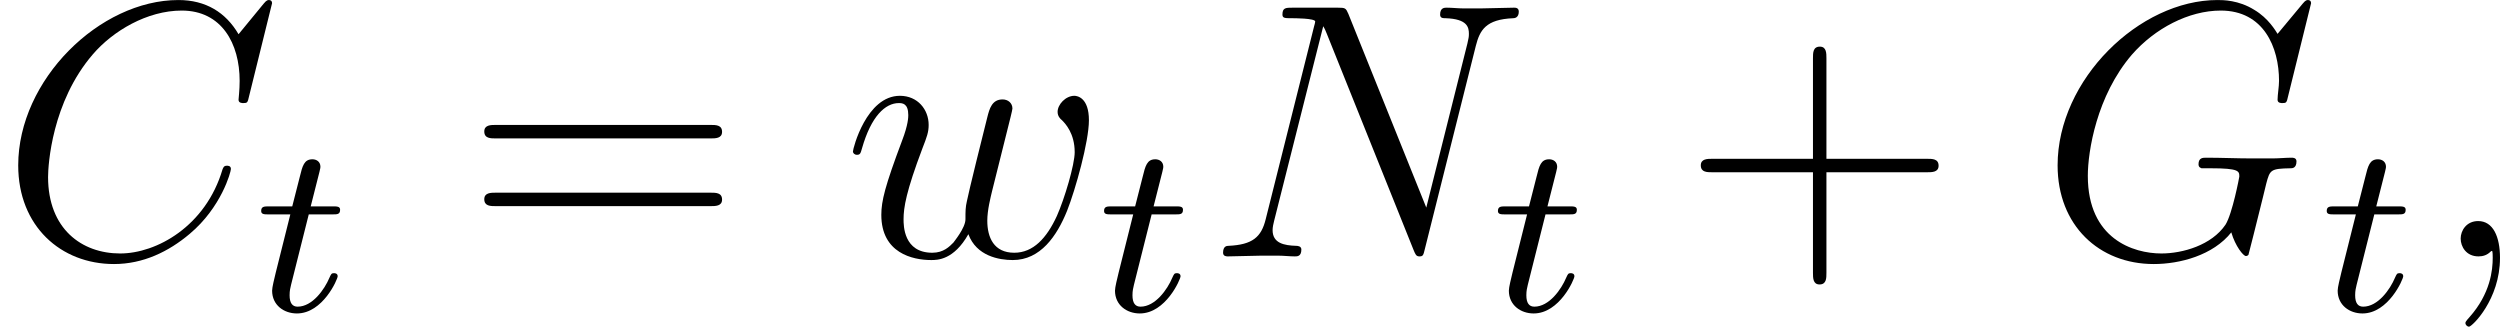
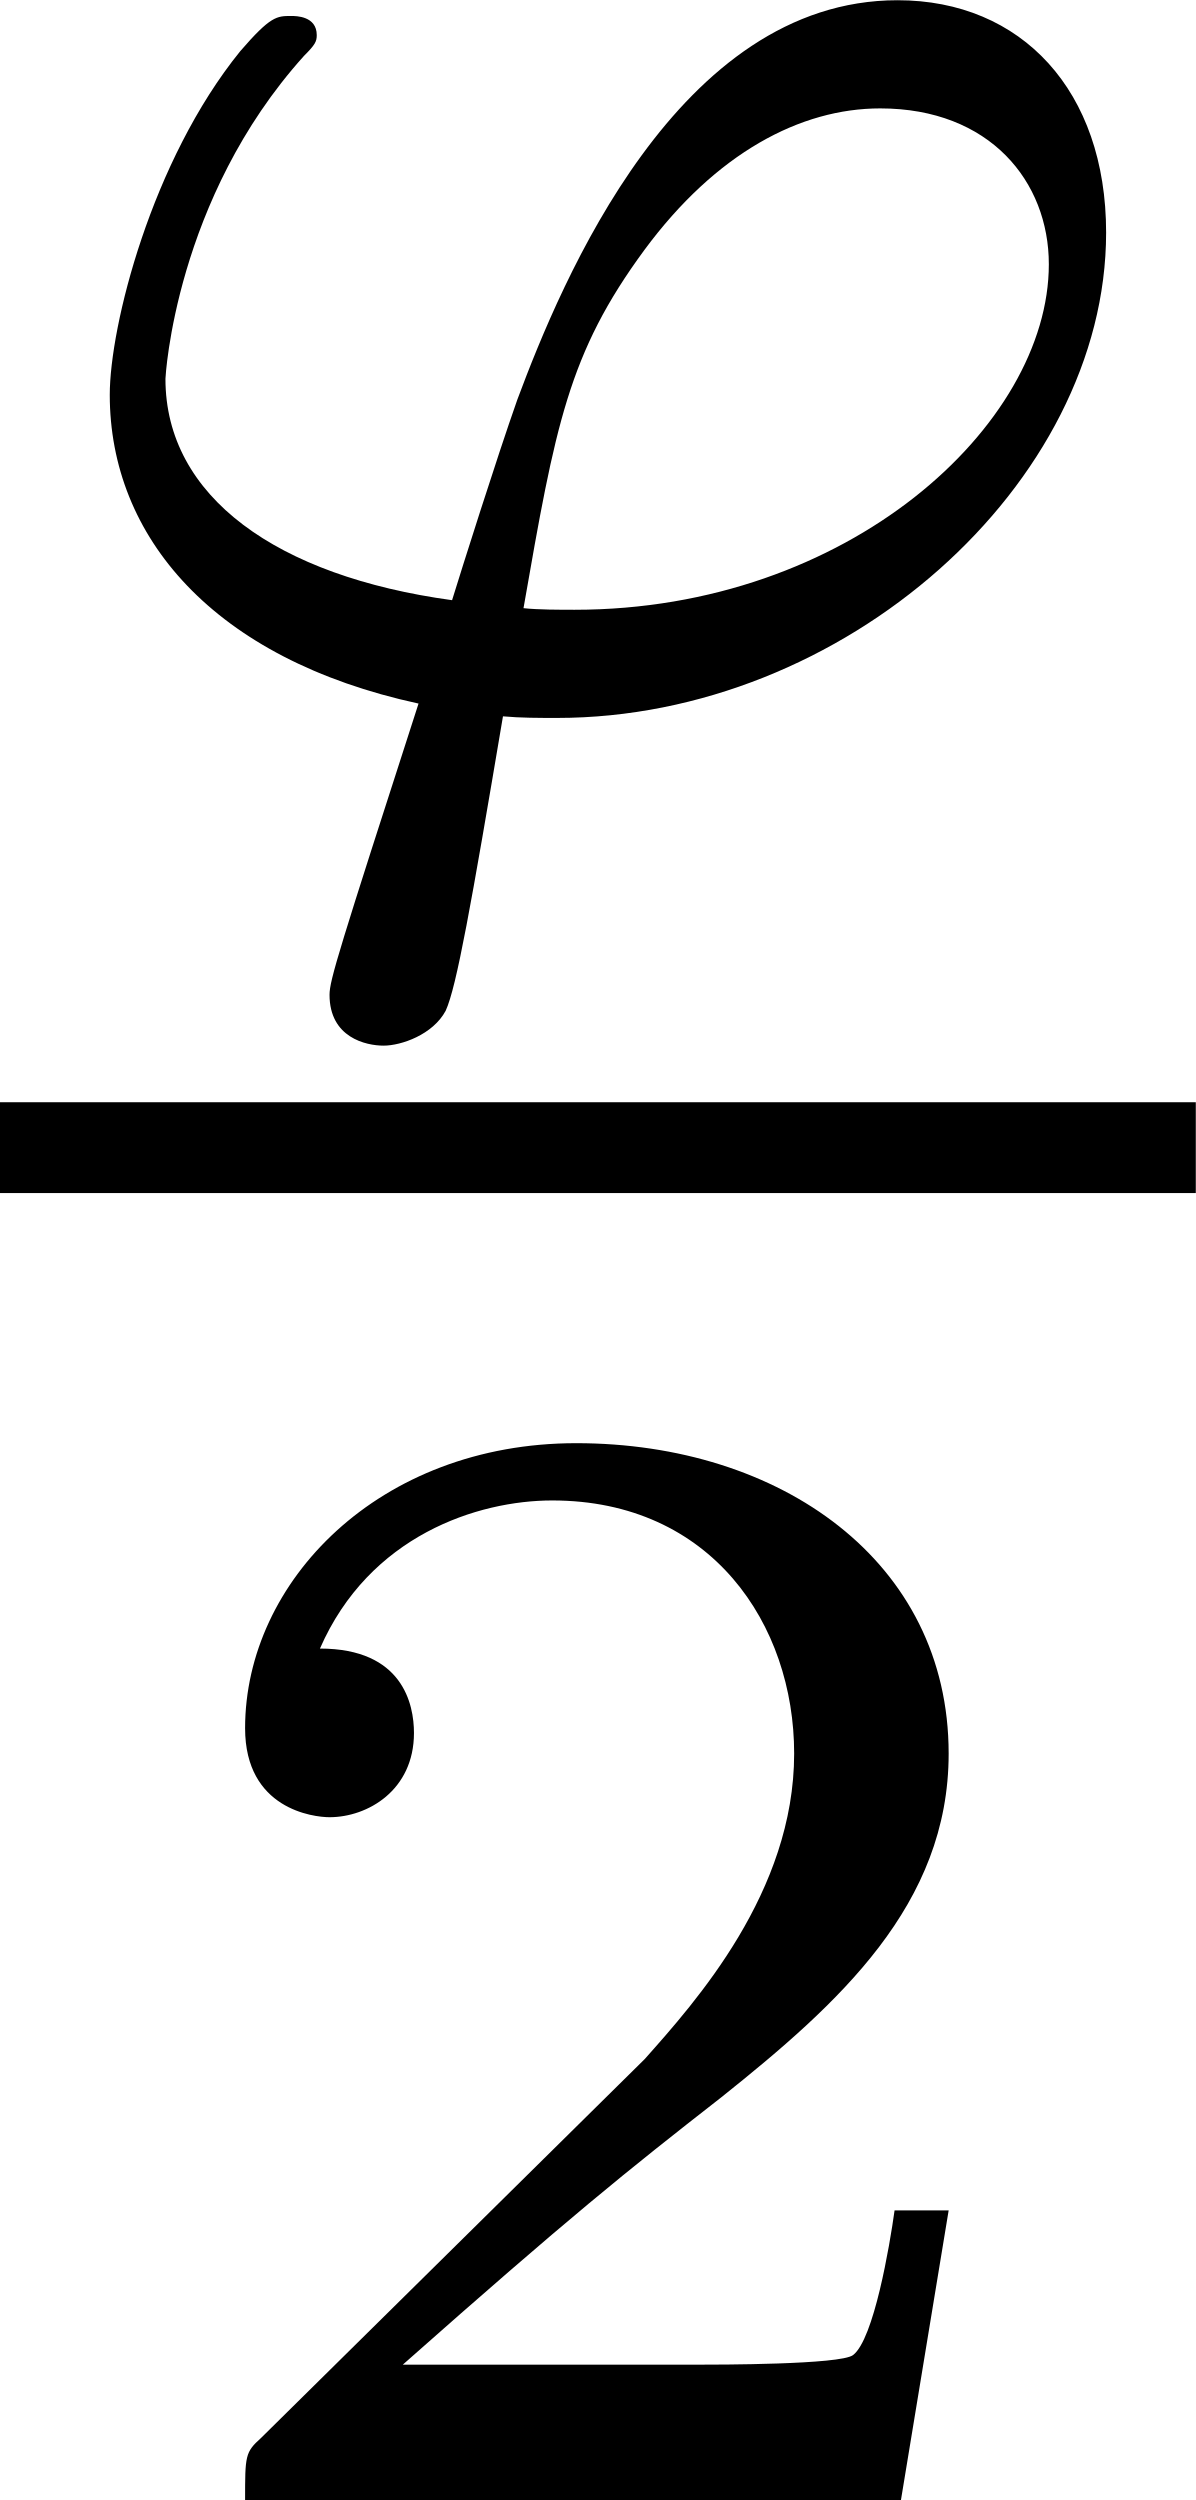
- <svg xmlns="http://www.w3.org/2000/svg" xmlns:xlink="http://www.w3.org/1999/xlink" version="1.1" width="82.07pt" height="10.724pt" viewBox="181.733 221.837 82.07 10.724">
+ <svg xmlns="http://www.w3.org/2000/svg" xmlns:xlink="http://www.w3.org/1999/xlink" version="1.1" width="5.24pt" height="10.955pt" viewBox="78.024 120.561 5.24 10.955">
  <defs>
-     <path id="g29-43" d="M4.77-2.762H8.07C8.237-2.762 8.452-2.762 8.452-2.977C8.452-3.204 8.249-3.204 8.07-3.204H4.77V-6.504C4.77-6.671 4.77-6.886 4.555-6.886C4.328-6.886 4.328-6.683 4.328-6.504V-3.204H1.028C.861-3.204 .646-3.204 .646-2.989C.646-2.762 .849-2.762 1.028-2.762H4.328V.538C4.328 .705 4.328 .921 4.543 .921C4.77 .921 4.77 .717 4.77 .538V-2.762Z" />
-     <path id="g29-61" d="M8.07-3.873C8.237-3.873 8.452-3.873 8.452-4.089C8.452-4.316 8.249-4.316 8.07-4.316H1.028C.861-4.316 .646-4.316 .646-4.101C.646-3.873 .849-3.873 1.028-3.873H8.07ZM8.07-1.65C8.237-1.65 8.452-1.65 8.452-1.865C8.452-2.092 8.249-2.092 8.07-2.092H1.028C.861-2.092 .646-2.092 .646-1.877C.646-1.65 .849-1.65 1.028-1.65H8.07Z" />
-     <path id="g16-116" d="M1.761-3.172H2.542C2.694-3.172 2.79-3.172 2.79-3.324C2.79-3.435 2.686-3.435 2.55-3.435H1.825L2.112-4.567C2.144-4.686 2.144-4.726 2.144-4.734C2.144-4.902 2.016-4.981 1.881-4.981C1.61-4.981 1.554-4.766 1.467-4.407L1.219-3.435H.454C.303-3.435 .199-3.435 .199-3.284C.199-3.172 .303-3.172 .438-3.172H1.156L.677-1.259C.63-1.06 .558-.781 .558-.669C.558-.191 .948 .08 1.371 .08C2.224 .08 2.71-1.044 2.71-1.14C2.71-1.227 2.638-1.243 2.59-1.243C2.503-1.243 2.495-1.211 2.439-1.092C2.279-.709 1.881-.143 1.395-.143C1.227-.143 1.132-.255 1.132-.518C1.132-.669 1.156-.757 1.18-.861L1.761-3.172Z" />
-     <path id="g17-59" d="M2.331 .048C2.331-.646 2.104-1.16 1.614-1.16C1.231-1.16 1.04-.849 1.04-.586S1.219 0 1.626 0C1.781 0 1.913-.048 2.02-.155C2.044-.179 2.056-.179 2.068-.179C2.092-.179 2.092-.012 2.092 .048C2.092 .442 2.02 1.219 1.327 1.997C1.196 2.14 1.196 2.164 1.196 2.188C1.196 2.248 1.255 2.307 1.315 2.307C1.411 2.307 2.331 1.423 2.331 .048Z" />
-     <path id="g17-67" d="M8.931-8.309C8.931-8.416 8.847-8.416 8.823-8.416S8.751-8.416 8.656-8.297L7.831-7.293C7.412-8.01 6.755-8.416 5.858-8.416C3.276-8.416 .598-5.798 .598-2.989C.598-.992 1.997 .251 3.742 .251C4.698 .251 5.535-.155 6.229-.741C7.269-1.614 7.58-2.774 7.58-2.869C7.58-2.977 7.484-2.977 7.448-2.977C7.34-2.977 7.329-2.905 7.305-2.857C6.755-.992 5.141-.096 3.945-.096C2.678-.096 1.578-.909 1.578-2.606C1.578-2.989 1.698-5.069 3.049-6.635C3.706-7.4 4.83-8.07 5.966-8.07C7.281-8.07 7.867-6.982 7.867-5.762C7.867-5.452 7.831-5.189 7.831-5.141C7.831-5.033 7.95-5.033 7.986-5.033C8.118-5.033 8.13-5.045 8.177-5.26L8.931-8.309Z" />
-     <path id="g17-71" d="M8.919-8.309C8.919-8.416 8.835-8.416 8.811-8.416S8.739-8.416 8.644-8.297L7.819-7.305C7.759-7.4 7.52-7.819 7.054-8.094C6.539-8.416 6.025-8.416 5.846-8.416C3.288-8.416 .598-5.81 .598-2.989C.598-1.016 1.961 .251 3.754 .251C4.615 .251 5.703-.036 6.3-.789C6.432-.335 6.695-.012 6.779-.012C6.838-.012 6.85-.048 6.862-.048C6.874-.072 6.97-.49 7.03-.705L7.221-1.47C7.317-1.865 7.364-2.032 7.448-2.391C7.568-2.845 7.592-2.881 8.249-2.893C8.297-2.893 8.44-2.893 8.44-3.12C8.44-3.24 8.321-3.24 8.285-3.24C8.082-3.24 7.855-3.216 7.639-3.216H6.994C6.492-3.216 5.966-3.24 5.475-3.24C5.368-3.24 5.224-3.24 5.224-3.025C5.224-2.905 5.32-2.905 5.32-2.893H5.619C6.563-2.893 6.563-2.798 6.563-2.618C6.563-2.606 6.336-1.399 6.109-1.04C5.655-.371 4.71-.096 4.005-.096C3.084-.096 1.59-.574 1.59-2.642C1.59-3.443 1.877-5.272 3.037-6.623C3.79-7.484 4.902-8.07 5.954-8.07C7.364-8.07 7.867-6.862 7.867-5.762C7.867-5.571 7.819-5.308 7.819-5.141C7.819-5.033 7.938-5.033 7.974-5.033C8.106-5.033 8.118-5.045 8.165-5.26L8.919-8.309Z" />
-     <path id="g17-78" d="M8.847-6.91C8.978-7.424 9.17-7.783 10.078-7.819C10.114-7.819 10.258-7.831 10.258-8.034C10.258-8.165 10.15-8.165 10.102-8.165C9.863-8.165 9.253-8.141 9.014-8.141H8.44C8.273-8.141 8.058-8.165 7.89-8.165C7.819-8.165 7.675-8.165 7.675-7.938C7.675-7.819 7.771-7.819 7.855-7.819C8.572-7.795 8.62-7.52 8.62-7.305C8.62-7.197 8.608-7.161 8.572-6.994L7.221-1.602L4.663-7.962C4.579-8.153 4.567-8.165 4.304-8.165H2.845C2.606-8.165 2.499-8.165 2.499-7.938C2.499-7.819 2.582-7.819 2.809-7.819C2.869-7.819 3.575-7.819 3.575-7.711C3.575-7.687 3.551-7.592 3.539-7.556L1.949-1.219C1.805-.634 1.518-.383 .729-.347C.669-.347 .55-.335 .55-.12C.55 0 .669 0 .705 0C.944 0 1.554-.024 1.793-.024H2.367C2.534-.024 2.738 0 2.905 0C2.989 0 3.12 0 3.12-.227C3.12-.335 3.001-.347 2.953-.347C2.558-.359 2.176-.43 2.176-.861C2.176-.956 2.2-1.064 2.224-1.16L3.838-7.556C3.909-7.436 3.909-7.412 3.957-7.305L6.802-.215C6.862-.072 6.886 0 6.994 0C7.113 0 7.125-.036 7.173-.239L8.847-6.91Z" />
-     <path id="g17-119" d="M4.113-.729C4.376-.012 5.117 .12 5.571 .12C6.48 .12 7.018-.669 7.352-1.494C7.627-2.188 8.07-3.766 8.07-4.471C8.07-5.2 7.699-5.272 7.592-5.272C7.305-5.272 7.042-4.985 7.042-4.746C7.042-4.603 7.125-4.519 7.185-4.471C7.293-4.364 7.603-4.041 7.603-3.419C7.603-3.013 7.269-1.889 7.018-1.327C6.683-.598 6.241-.12 5.619-.12C4.949-.12 4.734-.622 4.734-1.172C4.734-1.518 4.842-1.937 4.89-2.14L5.392-4.148C5.452-4.388 5.559-4.806 5.559-4.854C5.559-5.033 5.416-5.153 5.236-5.153C4.89-5.153 4.806-4.854 4.734-4.567C4.615-4.101 4.113-2.08 4.065-1.817C4.017-1.614 4.017-1.482 4.017-1.219C4.017-.933 3.634-.478 3.622-.454C3.491-.323 3.3-.12 2.929-.12C1.985-.12 1.985-1.016 1.985-1.219C1.985-1.602 2.068-2.128 2.606-3.551C2.75-3.921 2.809-4.077 2.809-4.316C2.809-4.818 2.451-5.272 1.865-5.272C.765-5.272 .323-3.539 .323-3.443C.323-3.395 .371-3.335 .454-3.335C.562-3.335 .574-3.383 .622-3.551C.921-4.603 1.387-5.033 1.829-5.033C1.949-5.033 2.14-5.021 2.14-4.639C2.14-4.579 2.14-4.328 1.937-3.802C1.375-2.307 1.255-1.817 1.255-1.363C1.255-.108 2.283 .12 2.893 .12C3.096 .12 3.634 .12 4.113-.729Z" />
+     <path id="g37-50" d="M3.522-1.269H3.285C3.264-1.116 3.194-.704 3.103-.635C3.048-.593 2.511-.593 2.413-.593H1.13C1.862-1.241 2.106-1.437 2.525-1.764C3.041-2.176 3.522-2.608 3.522-3.271C3.522-4.115 2.783-4.631 1.89-4.631C1.025-4.631 .439-4.024 .439-3.382C.439-3.027 .739-2.992 .809-2.992C.976-2.992 1.179-3.11 1.179-3.361C1.179-3.487 1.13-3.731 .767-3.731C.983-4.226 1.458-4.38 1.785-4.38C2.483-4.38 2.845-3.836 2.845-3.271C2.845-2.664 2.413-2.183 2.19-1.932L.509-.272C.439-.209 .439-.195 .439 0H3.313L3.522-1.269Z" />
+     <path id="g34-39" d="M2.204 .063C2.28 .07 2.364 .07 2.441 .07C3.696 .07 4.847-.955 4.847-2.057C4.847-2.678 4.477-3.075 3.933-3.075C2.971-3.075 2.462-1.848 2.267-1.325C2.176-1.067 2.022-.579 1.981-.446C1.213-.551 .725-.9 .725-1.416C.725-1.423 .767-2.204 1.332-2.831C1.381-2.88 1.388-2.894 1.388-2.922C1.388-3.006 1.297-3.006 1.276-3.006C1.213-3.006 1.186-3.006 1.053-2.852C.663-2.371 .481-1.646 .481-1.346C.481-.725 .934-.188 1.834 .007C1.485 1.088 1.444 1.22 1.444 1.283C1.444 1.471 1.604 1.506 1.681 1.506S1.897 1.458 1.953 1.353C2.001 1.248 2.064 .893 2.204 .063ZM2.294-.411C2.434-1.213 2.49-1.527 2.824-1.981C3.138-2.406 3.508-2.601 3.857-2.601C4.338-2.601 4.596-2.28 4.596-1.918C4.596-1.213 3.717-.404 2.518-.404C2.455-.404 2.357-.404 2.294-.411Z" />
  </defs>
  <g id="page1">
-     <use x="181.733" y="230.254" xlink:href="#g17-67" />
-     <use x="190.108" y="232.047" xlink:href="#g16-116" />
-     <use x="196.985" y="230.254" xlink:href="#g29-61" />
-     <use x="209.41" y="230.254" xlink:href="#g17-119" />
-     <use x="217.778" y="232.047" xlink:href="#g16-116" />
-     <use x="221.334" y="230.254" xlink:href="#g17-78" />
-     <use x="230.708" y="232.047" xlink:href="#g16-116" />
-     <use x="236.921" y="230.254" xlink:href="#g29-43" />
-     <use x="248.682" y="230.254" xlink:href="#g17-71" />
-     <use x="257.916" y="232.047" xlink:href="#g16-116" />
-     <use x="261.472" y="230.254" xlink:href="#g17-59" />
+     <use x="78.024" y="123.637" xlink:href="#g34-39" />
+     <rect x="78.024" y="125.391" height=".398" width="5.24" />
+     <use x="78.659" y="131.516" xlink:href="#g37-50" />
  </g>
</svg>
